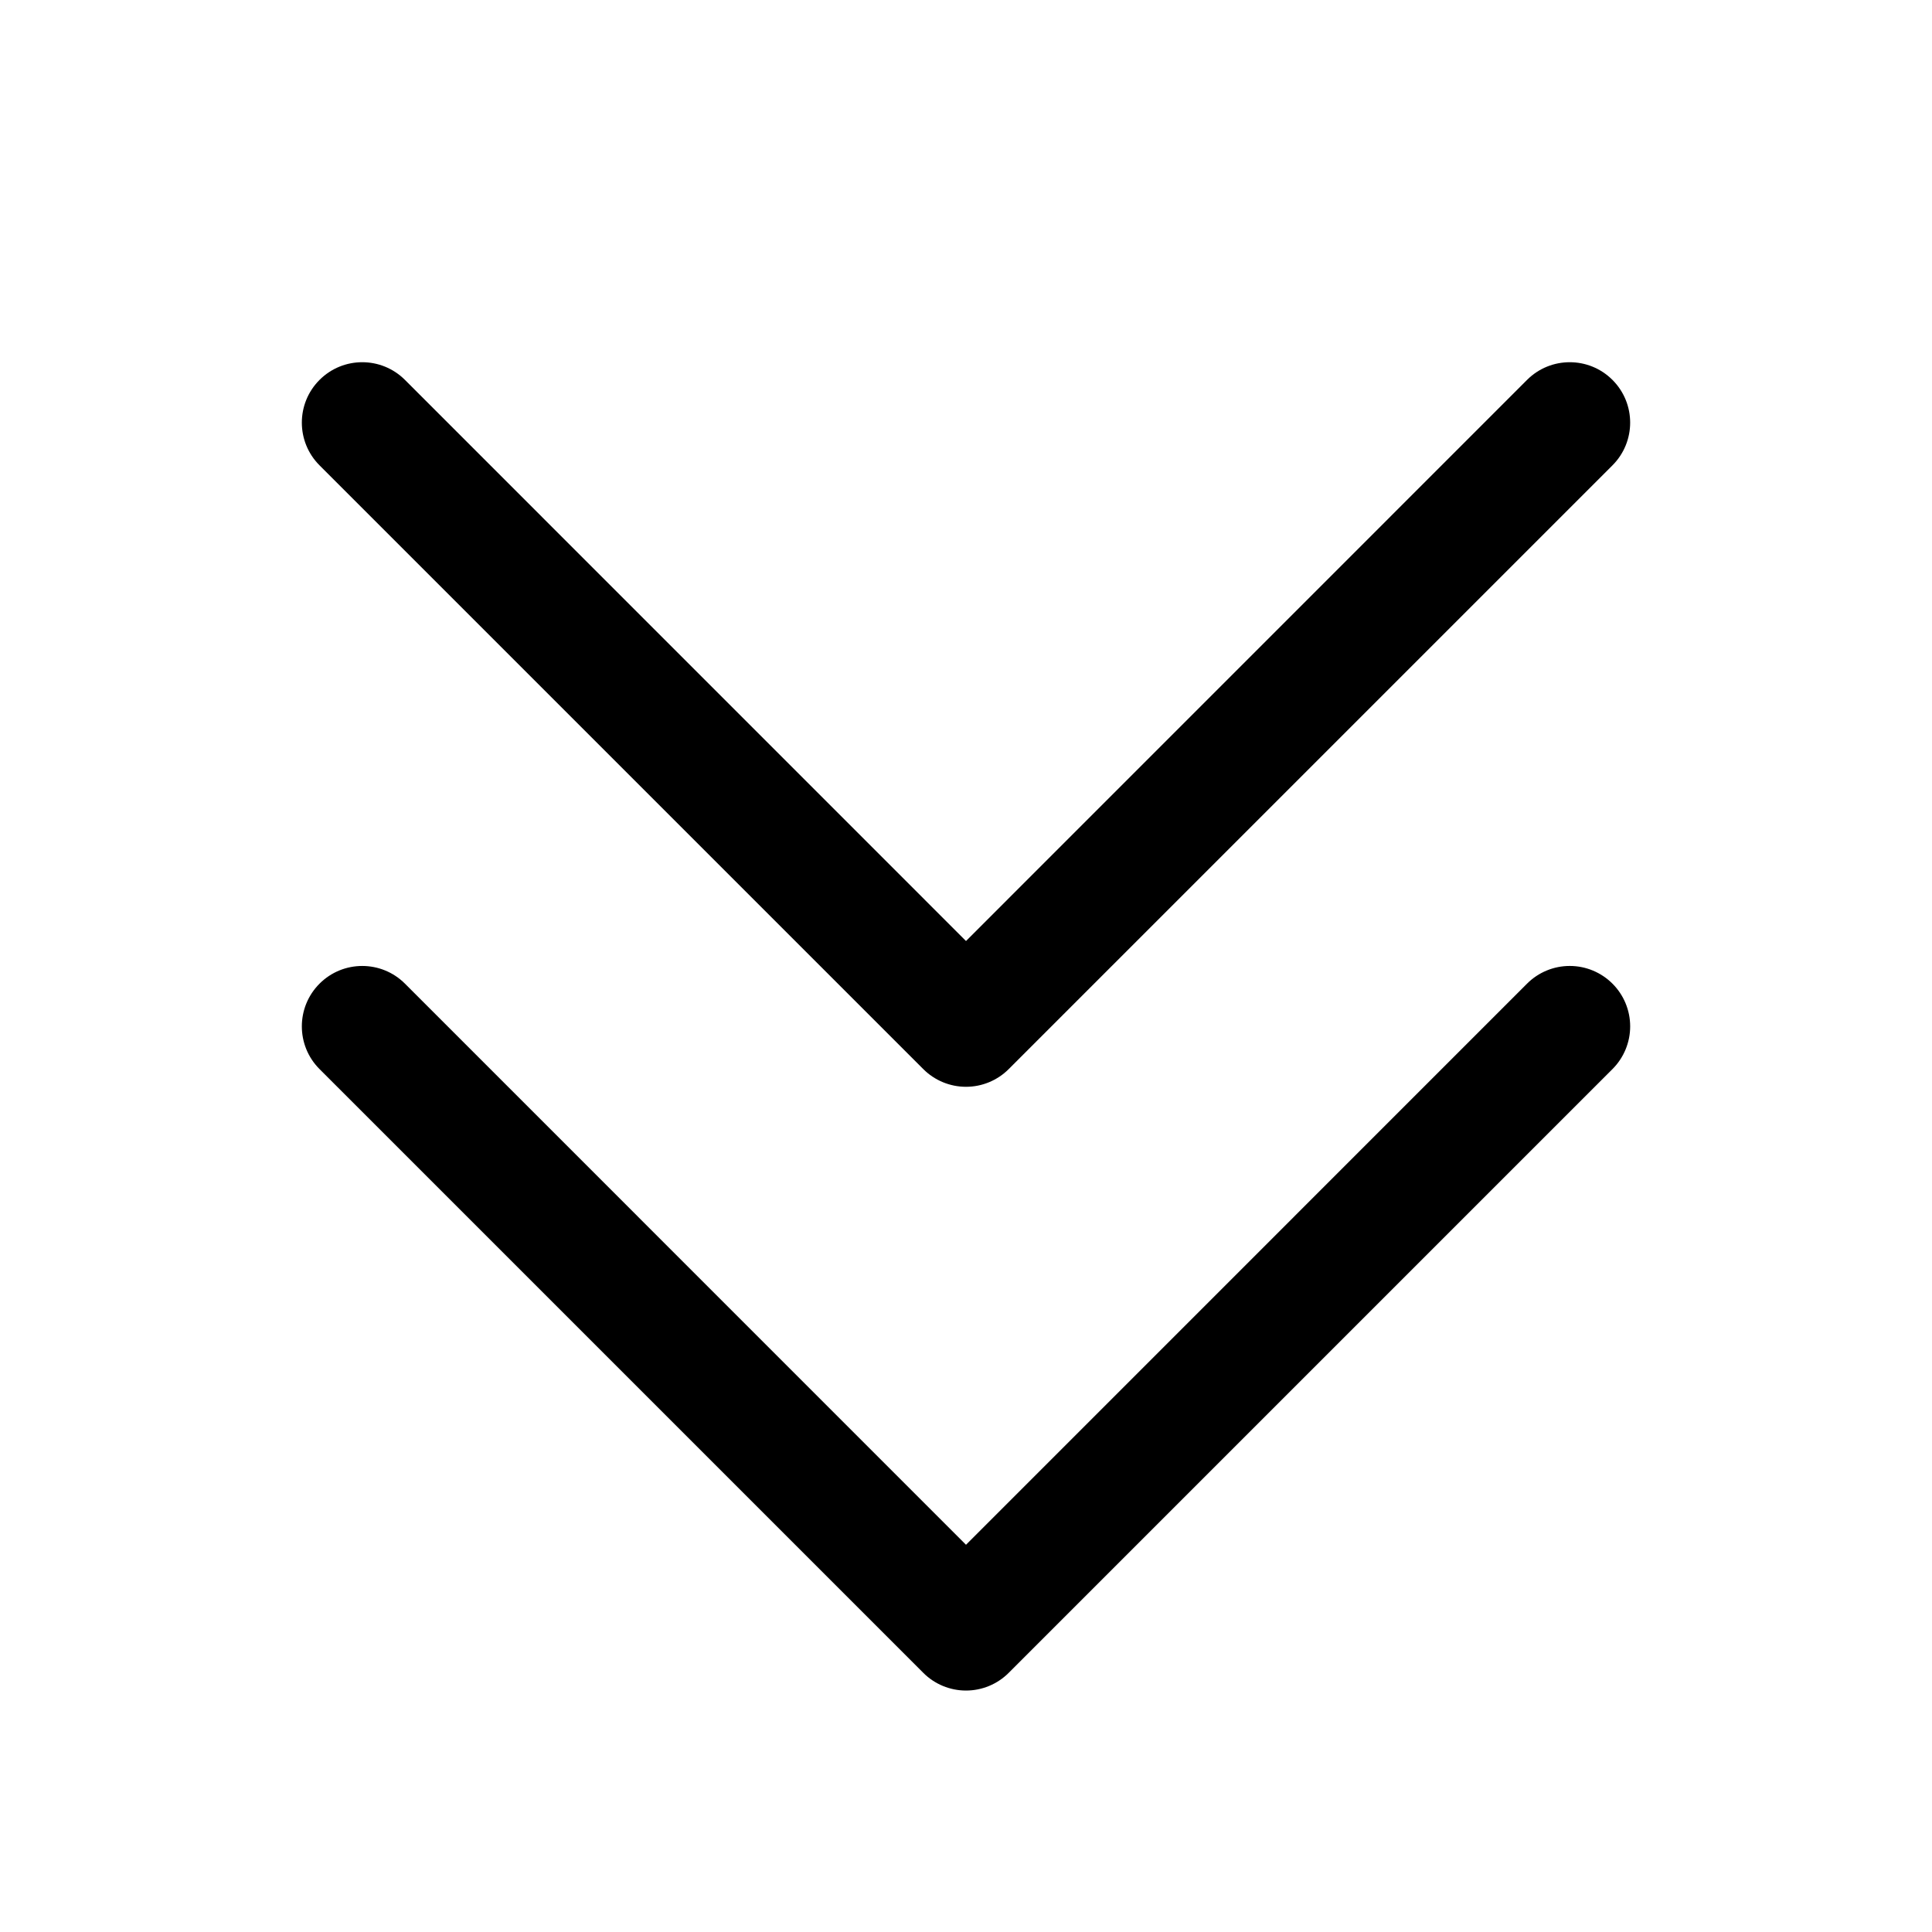
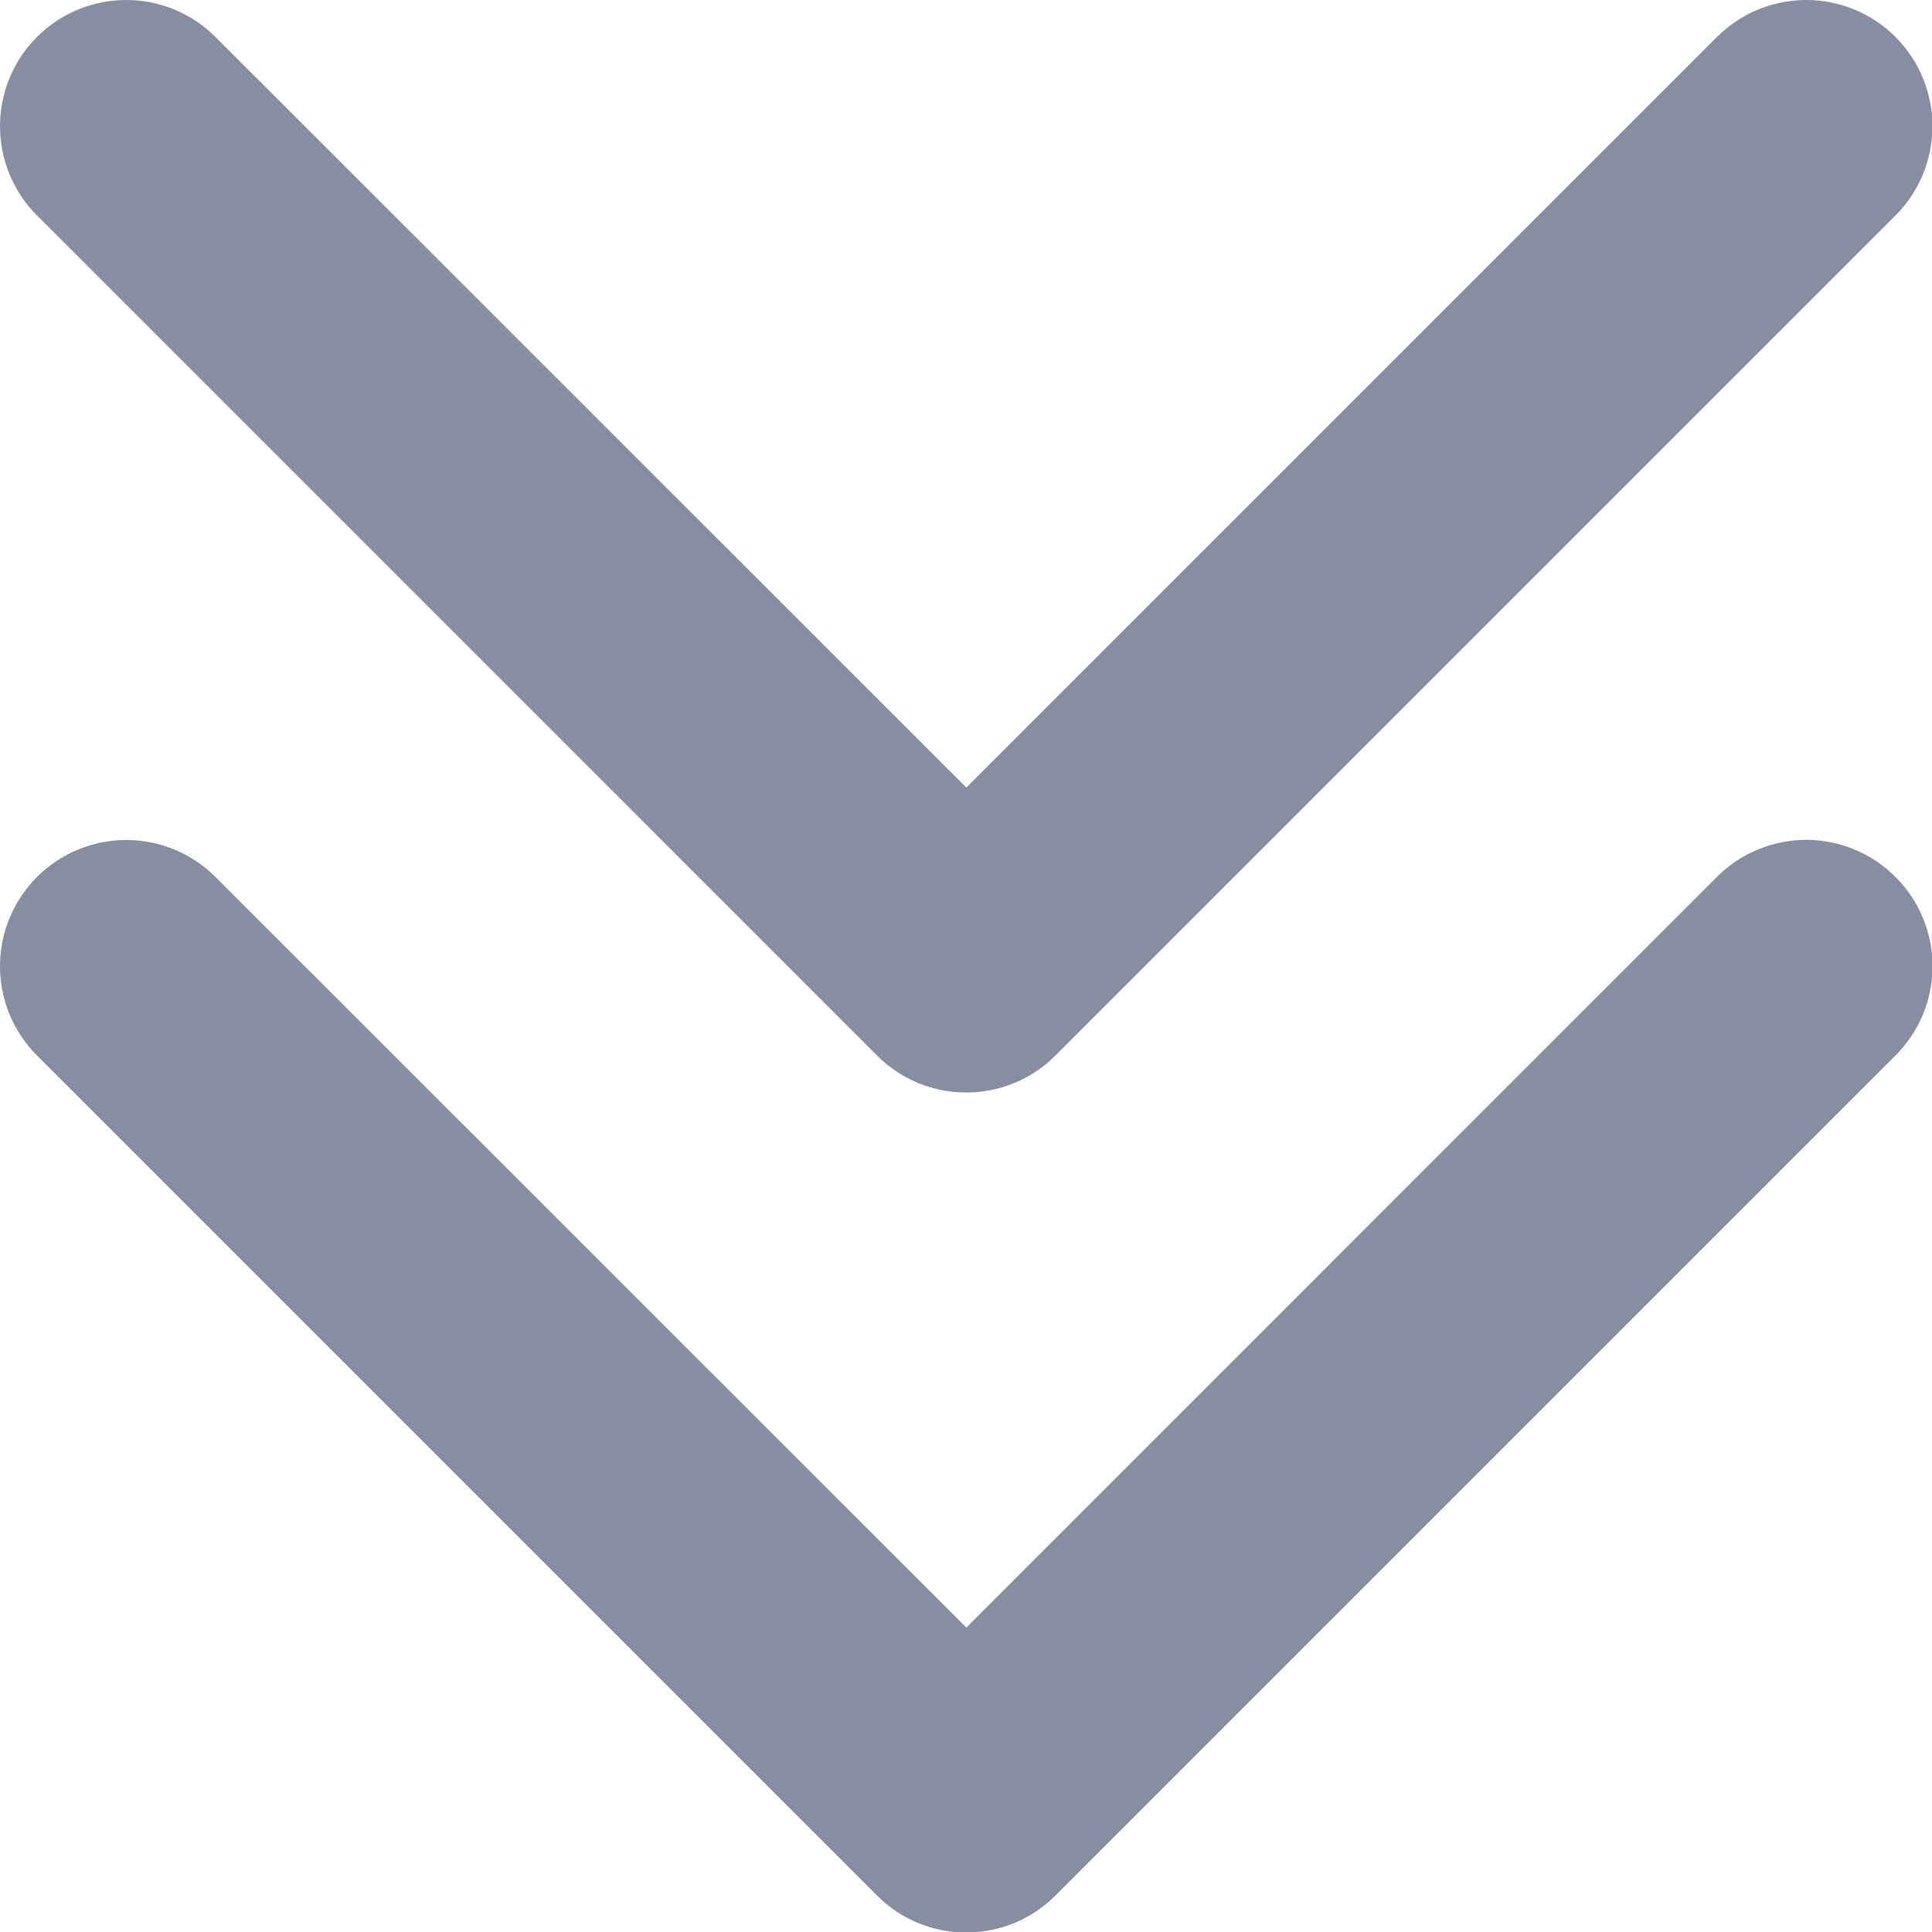
- <svg xmlns="http://www.w3.org/2000/svg" width="32" height="32" fill="#000000" viewBox="0 0 256 256">
-   <path d="M213.66,130.34a8,8,0,0,1,0,11.32l-80,80a8,8,0,0,1-11.32,0l-80-80a8,8,0,0,1,11.32-11.32L128,204.69l74.34-74.35A8,8,0,0,1,213.66,130.34Zm-91.32,11.32a8,8,0,0,0,11.32,0l80-80a8,8,0,0,0-11.32-11.32L128,124.69,53.66,50.34A8,8,0,0,0,42.34,61.66Z" />
+ <svg xmlns="http://www.w3.org/2000/svg" width="23" height="23" viewBox="0 0 23 23" fill="none">
+   <path d="M22.565 10.44C22.705 10.579 22.816 10.745 22.892 10.927C22.967 11.11 23.006 11.305 23.006 11.503C23.006 11.7 22.967 11.896 22.892 12.078C22.816 12.26 22.705 12.426 22.565 12.565L12.565 22.565C12.426 22.705 12.26 22.816 12.078 22.892C11.896 22.967 11.7 23.006 11.503 23.006C11.305 23.006 11.11 22.967 10.927 22.892C10.745 22.816 10.579 22.705 10.44 22.565L0.44 12.565C0.301 12.426 0.19 12.26 0.114 12.078C0.039 11.895 2.07915e-09 11.7 0 11.503C-2.07915e-09 11.305 0.039 11.11 0.114 10.928C0.19 10.745 0.301 10.58 0.44 10.44C0.58 10.301 0.745 10.19 0.928 10.114C1.11 10.039 1.305 10 1.503 10C1.7 10 1.895 10.039 2.078 10.114C2.26 10.19 2.426 10.301 2.565 10.44L11.504 19.376L20.443 10.436C20.582 10.297 20.748 10.187 20.93 10.112C21.112 10.037 21.308 9.998 21.505 9.998C21.702 9.999 21.897 10.038 22.079 10.114C22.261 10.19 22.426 10.3 22.565 10.44ZM10.44 12.565C10.579 12.705 10.745 12.816 10.927 12.892C11.11 12.967 11.305 13.006 11.503 13.006C11.7 13.006 11.896 12.967 12.078 12.892C12.26 12.816 12.426 12.705 12.565 12.565L22.565 2.565C22.705 2.426 22.815 2.26 22.891 2.078C22.966 1.895 23.005 1.7 23.005 1.503C23.005 1.305 22.966 1.11 22.891 0.928C22.815 0.745 22.705 0.58 22.565 0.44C22.426 0.301 22.26 0.19 22.078 0.114C21.895 0.039 21.7 0 21.503 0C21.305 0 21.11 0.039 20.928 0.114C20.745 0.19 20.58 0.301 20.44 0.44L11.504 9.376L2.565 0.44C2.283 0.158 1.901 -2.96917e-09 1.503 0C1.104 2.96917e-09 0.722 0.158 0.44 0.44C0.158 0.722 2.96917e-09 1.104 0 1.503C-2.96917e-09 1.901 0.158 2.283 0.44 2.565L10.44 12.565Z" fill="#878EA1" />
</svg>
